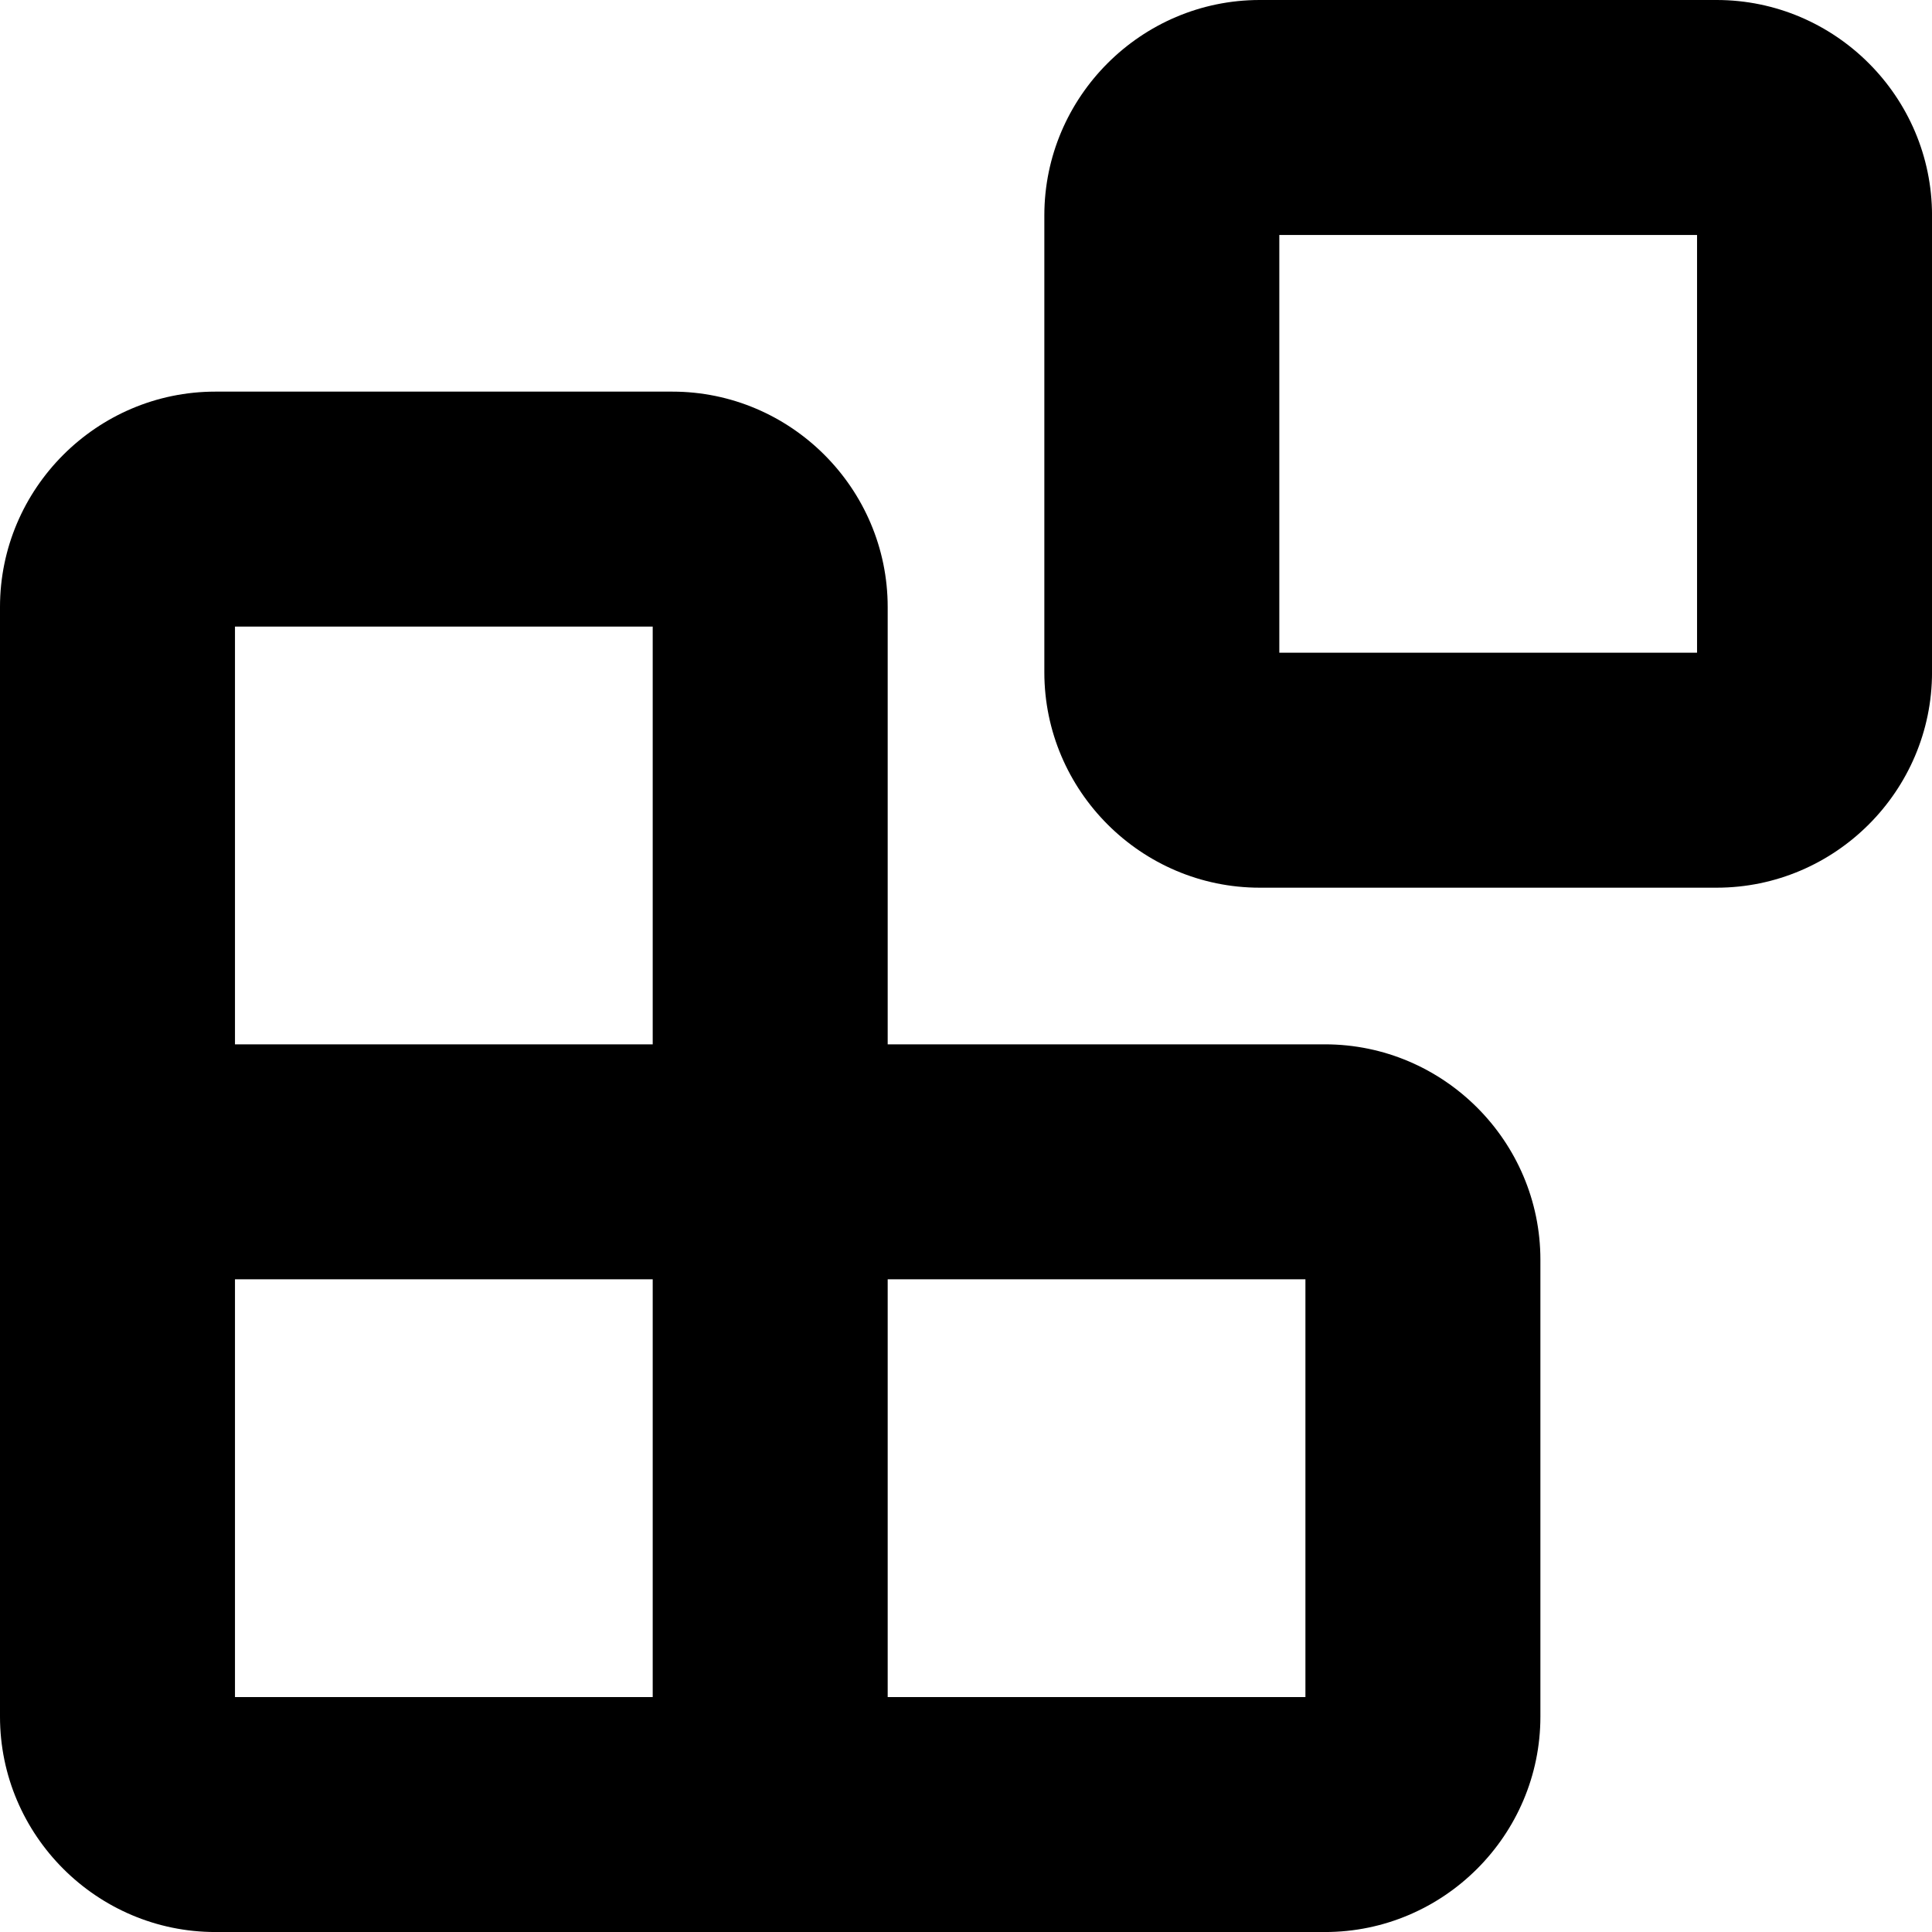
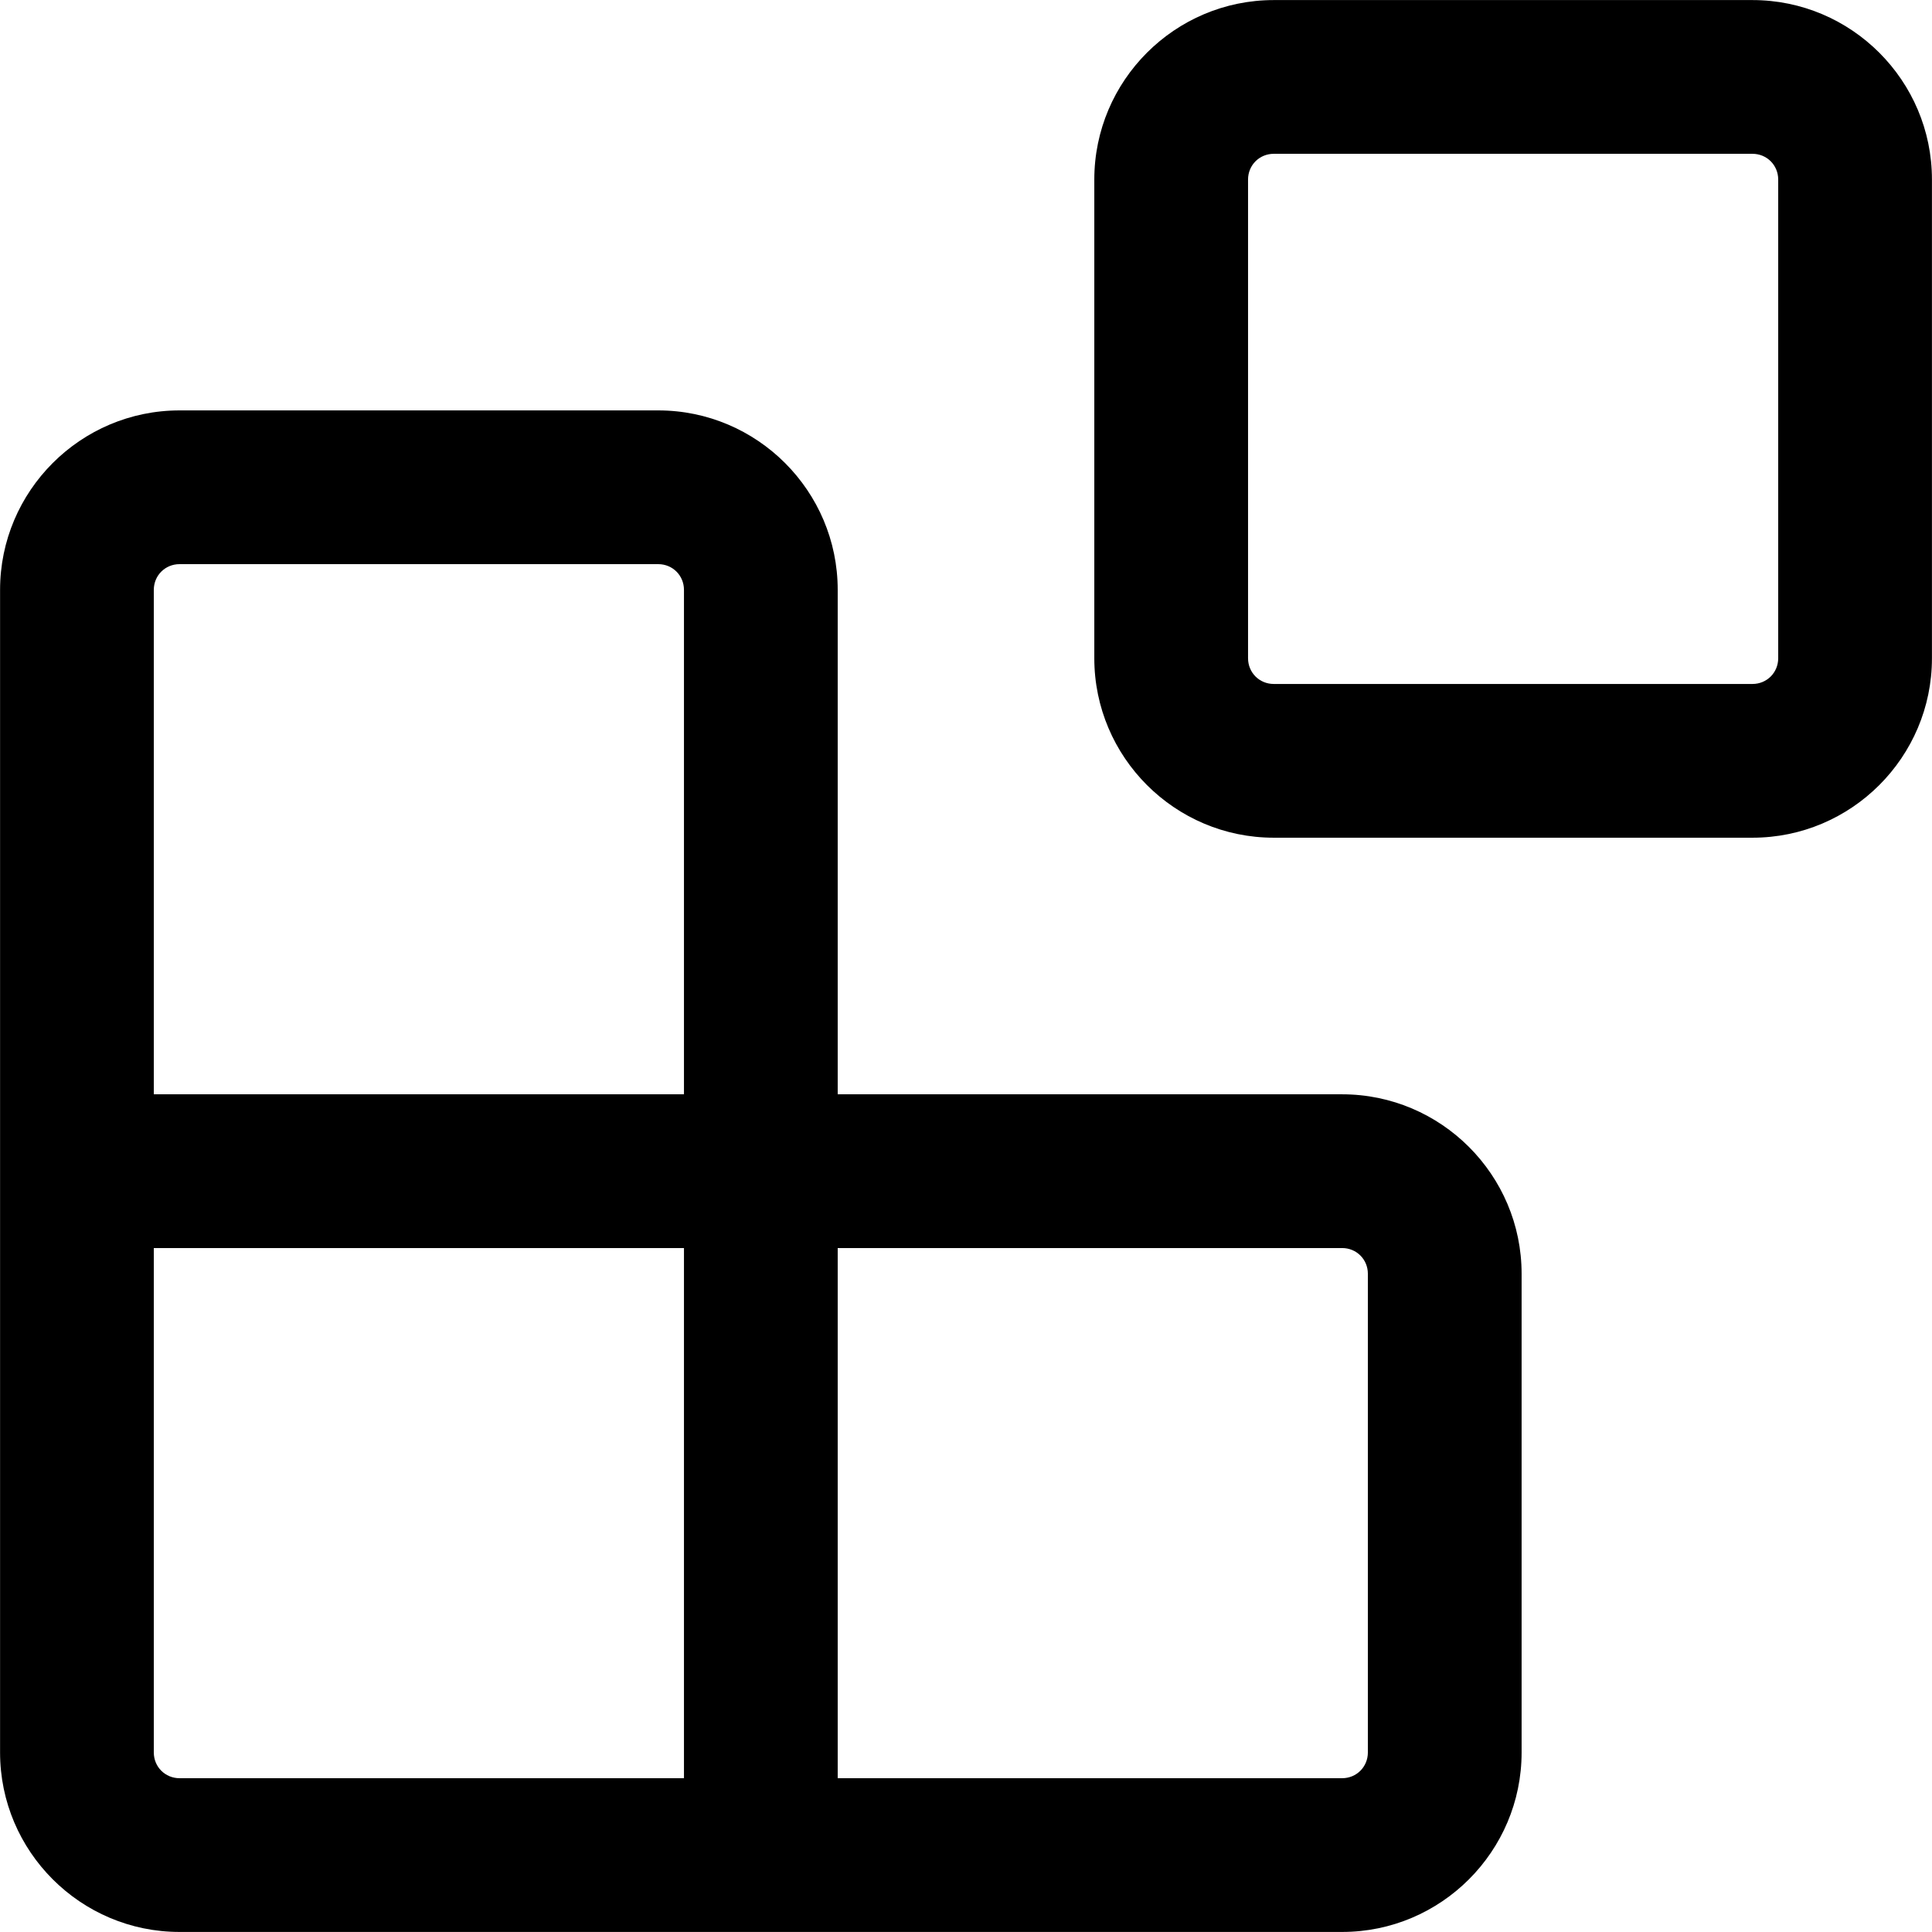
- <svg version="1.1" viewBox="0 0 11.82 11.82">
-   <g id="s" transform="matrix(0.79866 0 0 0.79866 -2.07652 -2.07652)">
-     <path d="M14.4 15.75L14.4 12.25C14.4 11.342 13.658 10.6 12.75 10.6L8.5 10.6C8.997 10.6 9.4 11.003 9.4 11.5L9.4 7.25C9.4 6.342 8.658 5.6 7.75 5.6L4.25 5.6C3.342 5.6 2.6 6.342 2.6 7.25L2.6 15.75C2.6 16.658 3.342 17.4 4.25 17.4L12.75 17.4C13.658 17.4 14.4 16.658 14.4 15.75ZM12.6 15.75C12.6 15.771 12.771 15.6 12.75 15.6L4.25 15.6C4.229 15.6 4.4 15.771 4.4 15.75L4.4 7.25C4.4 7.229 4.229 7.4 4.25 7.4L7.75 7.4C7.771 7.4 7.6 7.229 7.6 7.25L7.6 11.5C7.6 11.997 8.003 12.4 8.5 12.4L12.75 12.4C12.771 12.4 12.6 12.229 12.6 12.25L12.6 15.75ZM8.5 10.6L3.5 10.6L3.5 12.4L8.5 12.4L8.5 10.6ZM7.6 11.5L7.6 16.5L9.4 16.5L9.4 11.5L7.6 11.5ZM10.6 4.25L10.6 7.75C10.6 8.658 11.342 9.4 12.25 9.4L15.75 9.4C16.658 9.4 17.4 8.658 17.4 7.75L17.4 4.25C17.4 3.342 16.658 2.6 15.75 2.6L12.25 2.6C11.342 2.6 10.6 3.342 10.6 4.25ZM12.4 4.25C12.4 4.229 12.229 4.4 12.25 4.4L15.75 4.4C15.771 4.4 15.6 4.229 15.6 4.25L15.6 7.75C15.6 7.771 15.771 7.6 15.75 7.6L12.25 7.6C12.229 7.6 12.4 7.771 12.4 7.75L12.4 4.25Z" />
+ <svg version="1.1" viewBox="0 0 11.281 11.281">
+   <g id="s" transform="matrix(0.79866 0 0 0.79866 -2.34606 -2.34606)">
+     <path d="M14.062 15.75L14.062 12.25C14.062 11.527 13.473 10.938 12.75 10.938L8.5 10.938C8.811 10.938 9.062 11.189 9.062 11.5L9.062 7.25C9.062 6.527 8.473 5.938 7.75 5.938L4.25 5.938C3.527 5.938 2.938 6.527 2.938 7.25L2.938 15.75C2.938 16.473 3.527 17.062 4.25 17.062L12.75 17.062C13.473 17.062 14.062 16.473 14.062 15.75ZM12.938 15.75C12.938 15.855 12.855 15.938 12.75 15.938L4.25 15.938C4.145 15.938 4.062 15.855 4.062 15.75L4.062 7.25C4.062 7.145 4.145 7.062 4.25 7.062L7.75 7.062C7.855 7.062 7.938 7.145 7.938 7.25L7.938 11.5C7.938 11.811 8.189 12.062 8.5 12.062L12.75 12.062C12.855 12.062 12.938 12.145 12.938 12.25L12.938 15.75ZM8.5 10.938L3.5 10.938L3.5 12.062L8.5 12.062L8.5 10.938ZM7.938 11.5L7.938 16.5L9.062 16.5L9.062 11.5L7.938 11.5ZM10.938 4.25L10.938 7.75C10.938 8.473 11.527 9.062 12.25 9.062L15.75 9.062C16.473 9.062 17.062 8.473 17.062 7.75L17.062 4.25C17.062 3.527 16.473 2.938 15.75 2.938L12.25 2.938C11.527 2.938 10.938 3.527 10.938 4.25ZM12.062 4.25C12.062 4.145 12.145 4.062 12.25 4.062L15.75 4.062C15.855 4.062 15.938 4.145 15.938 4.25L15.938 7.75C15.938 7.855 15.855 7.938 15.75 7.938L12.25 7.938C12.145 7.938 12.062 7.855 12.062 7.75L12.062 4.25Z" />
  </g>
</svg>
